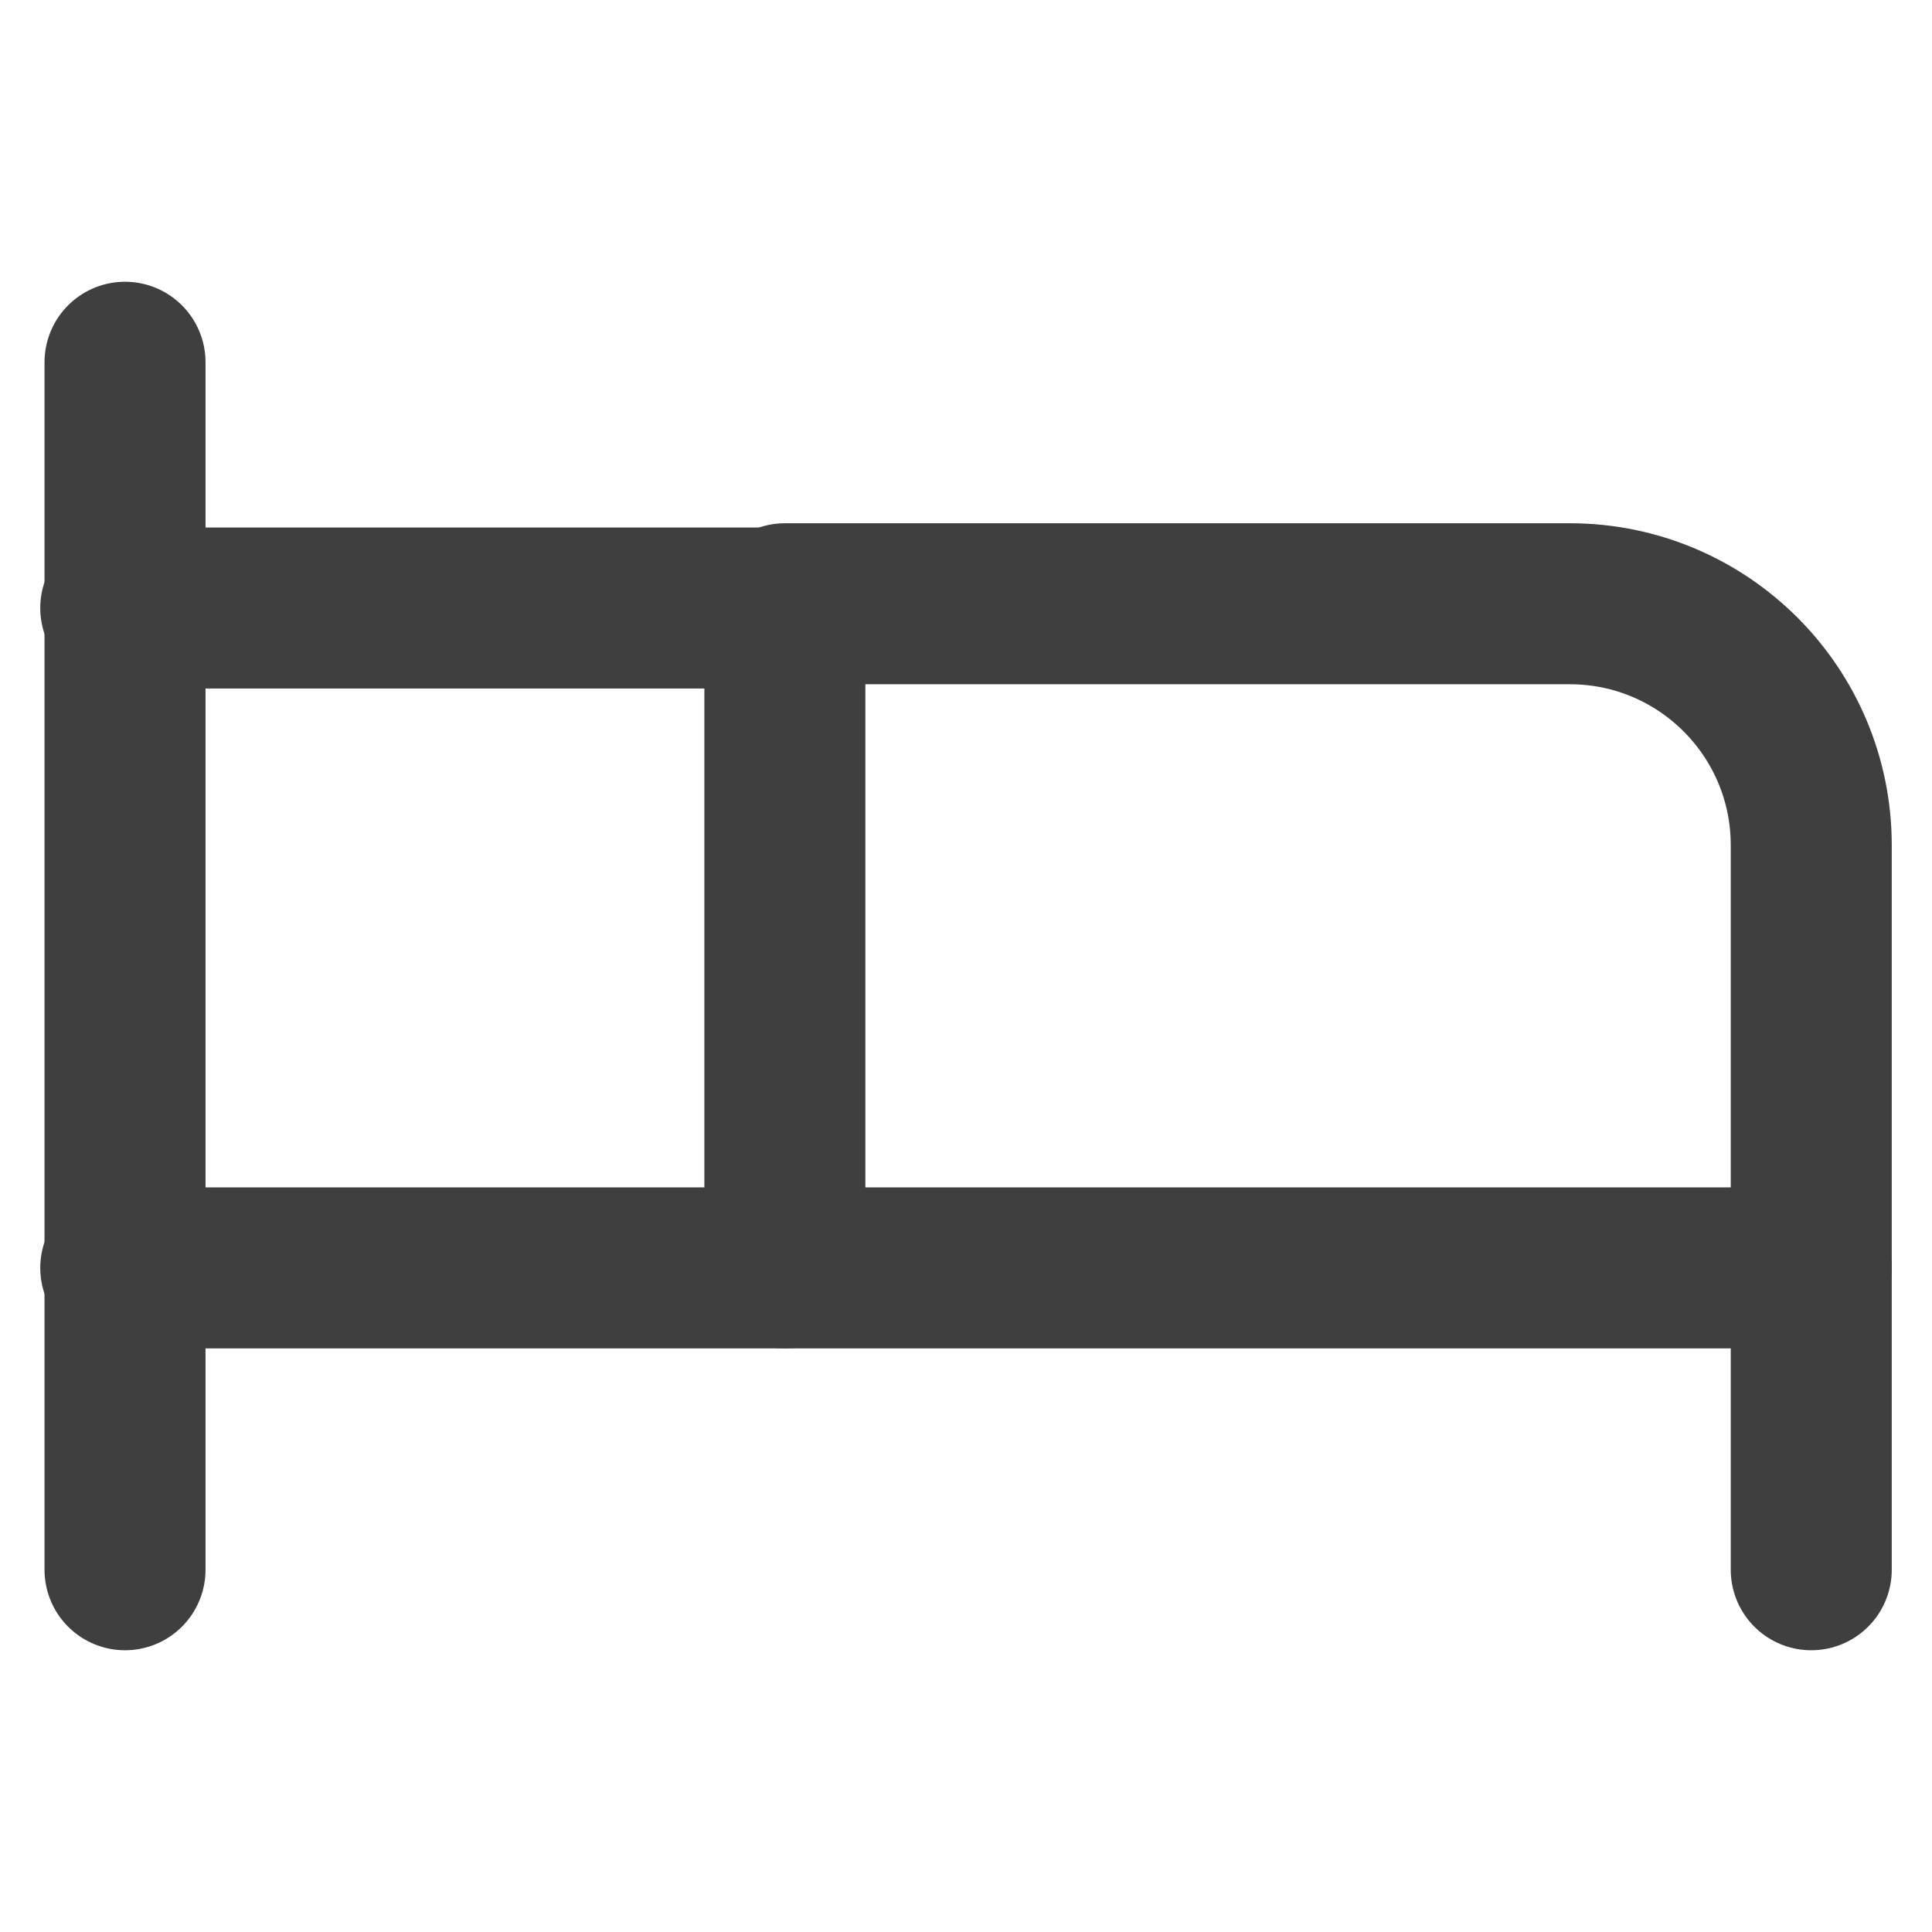
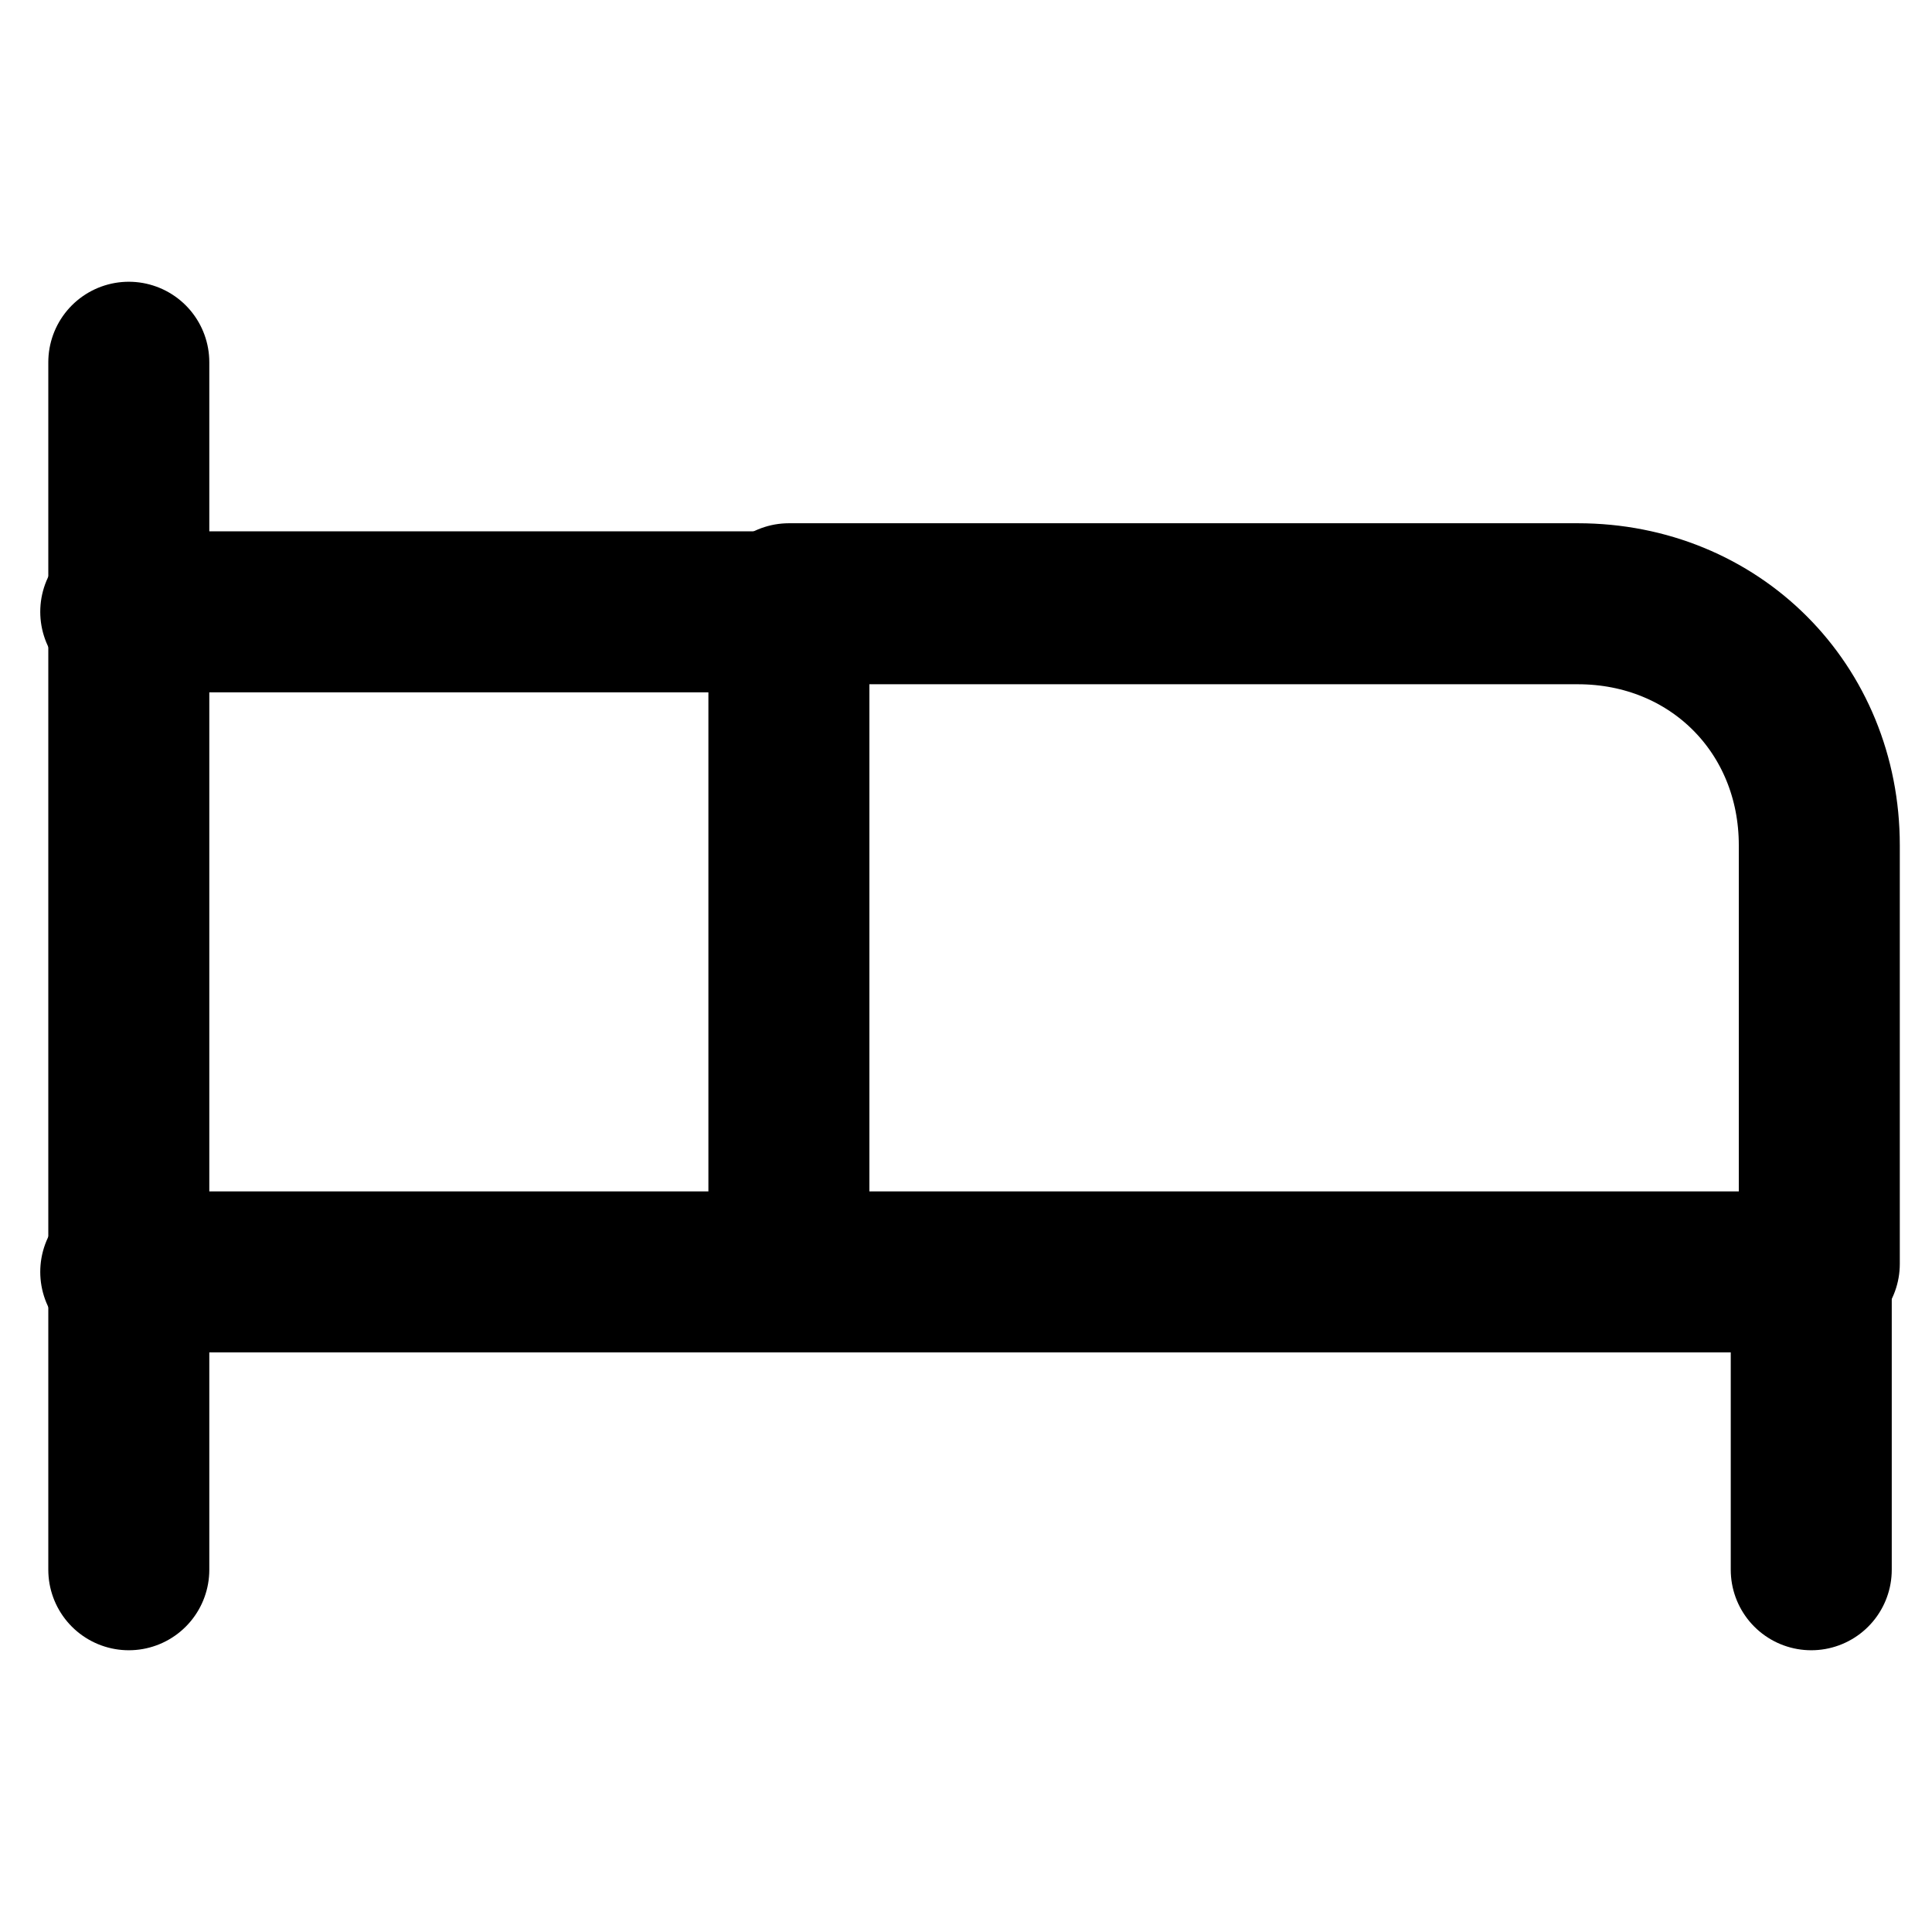
- <svg xmlns="http://www.w3.org/2000/svg" width="24px" height="24px" viewBox="0 0 24 24" version="1.1">
-   <g id="DESKTOP" stroke="none" stroke-width="1" fill="none" fill-rule="evenodd">
-     <g id="Modulis_Lund_Pilna" transform="translate(-1243, -694)">
-       <g id="bed" transform="translate(1243, 694)">
-         <rect id="Rectangle" x="0" y="0" width="24" height="24" />
-         <path d="M9.75,15.75 L9.75,7.5 L19.5,7.5 C21.157,7.5 22.5,8.843 22.5,10.5 L22.5,15.75" id="Path" stroke="#3F3F3F" stroke-width="2" stroke-linecap="round" stroke-linejoin="round" />
-         <line x1="1.553" y1="19.5" x2="1.553" y2="4.5" id="Path" stroke="#3F3F3F" stroke-width="2" stroke-linecap="round" stroke-linejoin="round" />
-         <polyline id="Path" stroke="#3F3F3F" stroke-width="2" stroke-linecap="round" stroke-linejoin="round" points="1.5 15.75 22.5 15.75 22.5 19.5" />
-         <line x1="9.75" y1="7.553" x2="1.5" y2="7.553" id="Path" stroke="#3F3F3F" stroke-width="2" stroke-linecap="round" stroke-linejoin="round" />
-       </g>
-     </g>
-   </g>
+ <svg xmlns="http://www.w3.org/2000/svg" version="1.1" id="Layer_1" x="0px" y="0px" viewBox="0 0 24 24" style="enable-background:new 0 0 24 24;" xml:space="preserve">
+   <style type="text/css">
+ 	.st0{fill:none;}
+ 	.st1{fill:none;stroke:#000000;stroke-width:2;stroke-linecap:round;stroke-linejoin:round;}
+ </style>
+   <rect id="Rectangle" class="st0" width="24" height="24" />
+   <path id="Path" class="st1" d="M9.8,15.8V7.5h9.8c1.7,0,3,1.3,3,3v5.2" />
+   <line id="Path_00000065784798031264716540000017584208307085507224_" class="st1" x1="1.6" y1="19.5" x2="1.6" y2="4.5" />
+   <polyline id="Path_00000021085008735147122420000009345815941027313299_" class="st1" points="1.5,15.8 22.5,15.8 22.5,19.5 " />
+   <line id="Path_00000180344626024355520680000003432892368628075678_" class="st1" x1="9.8" y1="7.6" x2="1.5" y2="7.6" />
</svg>
